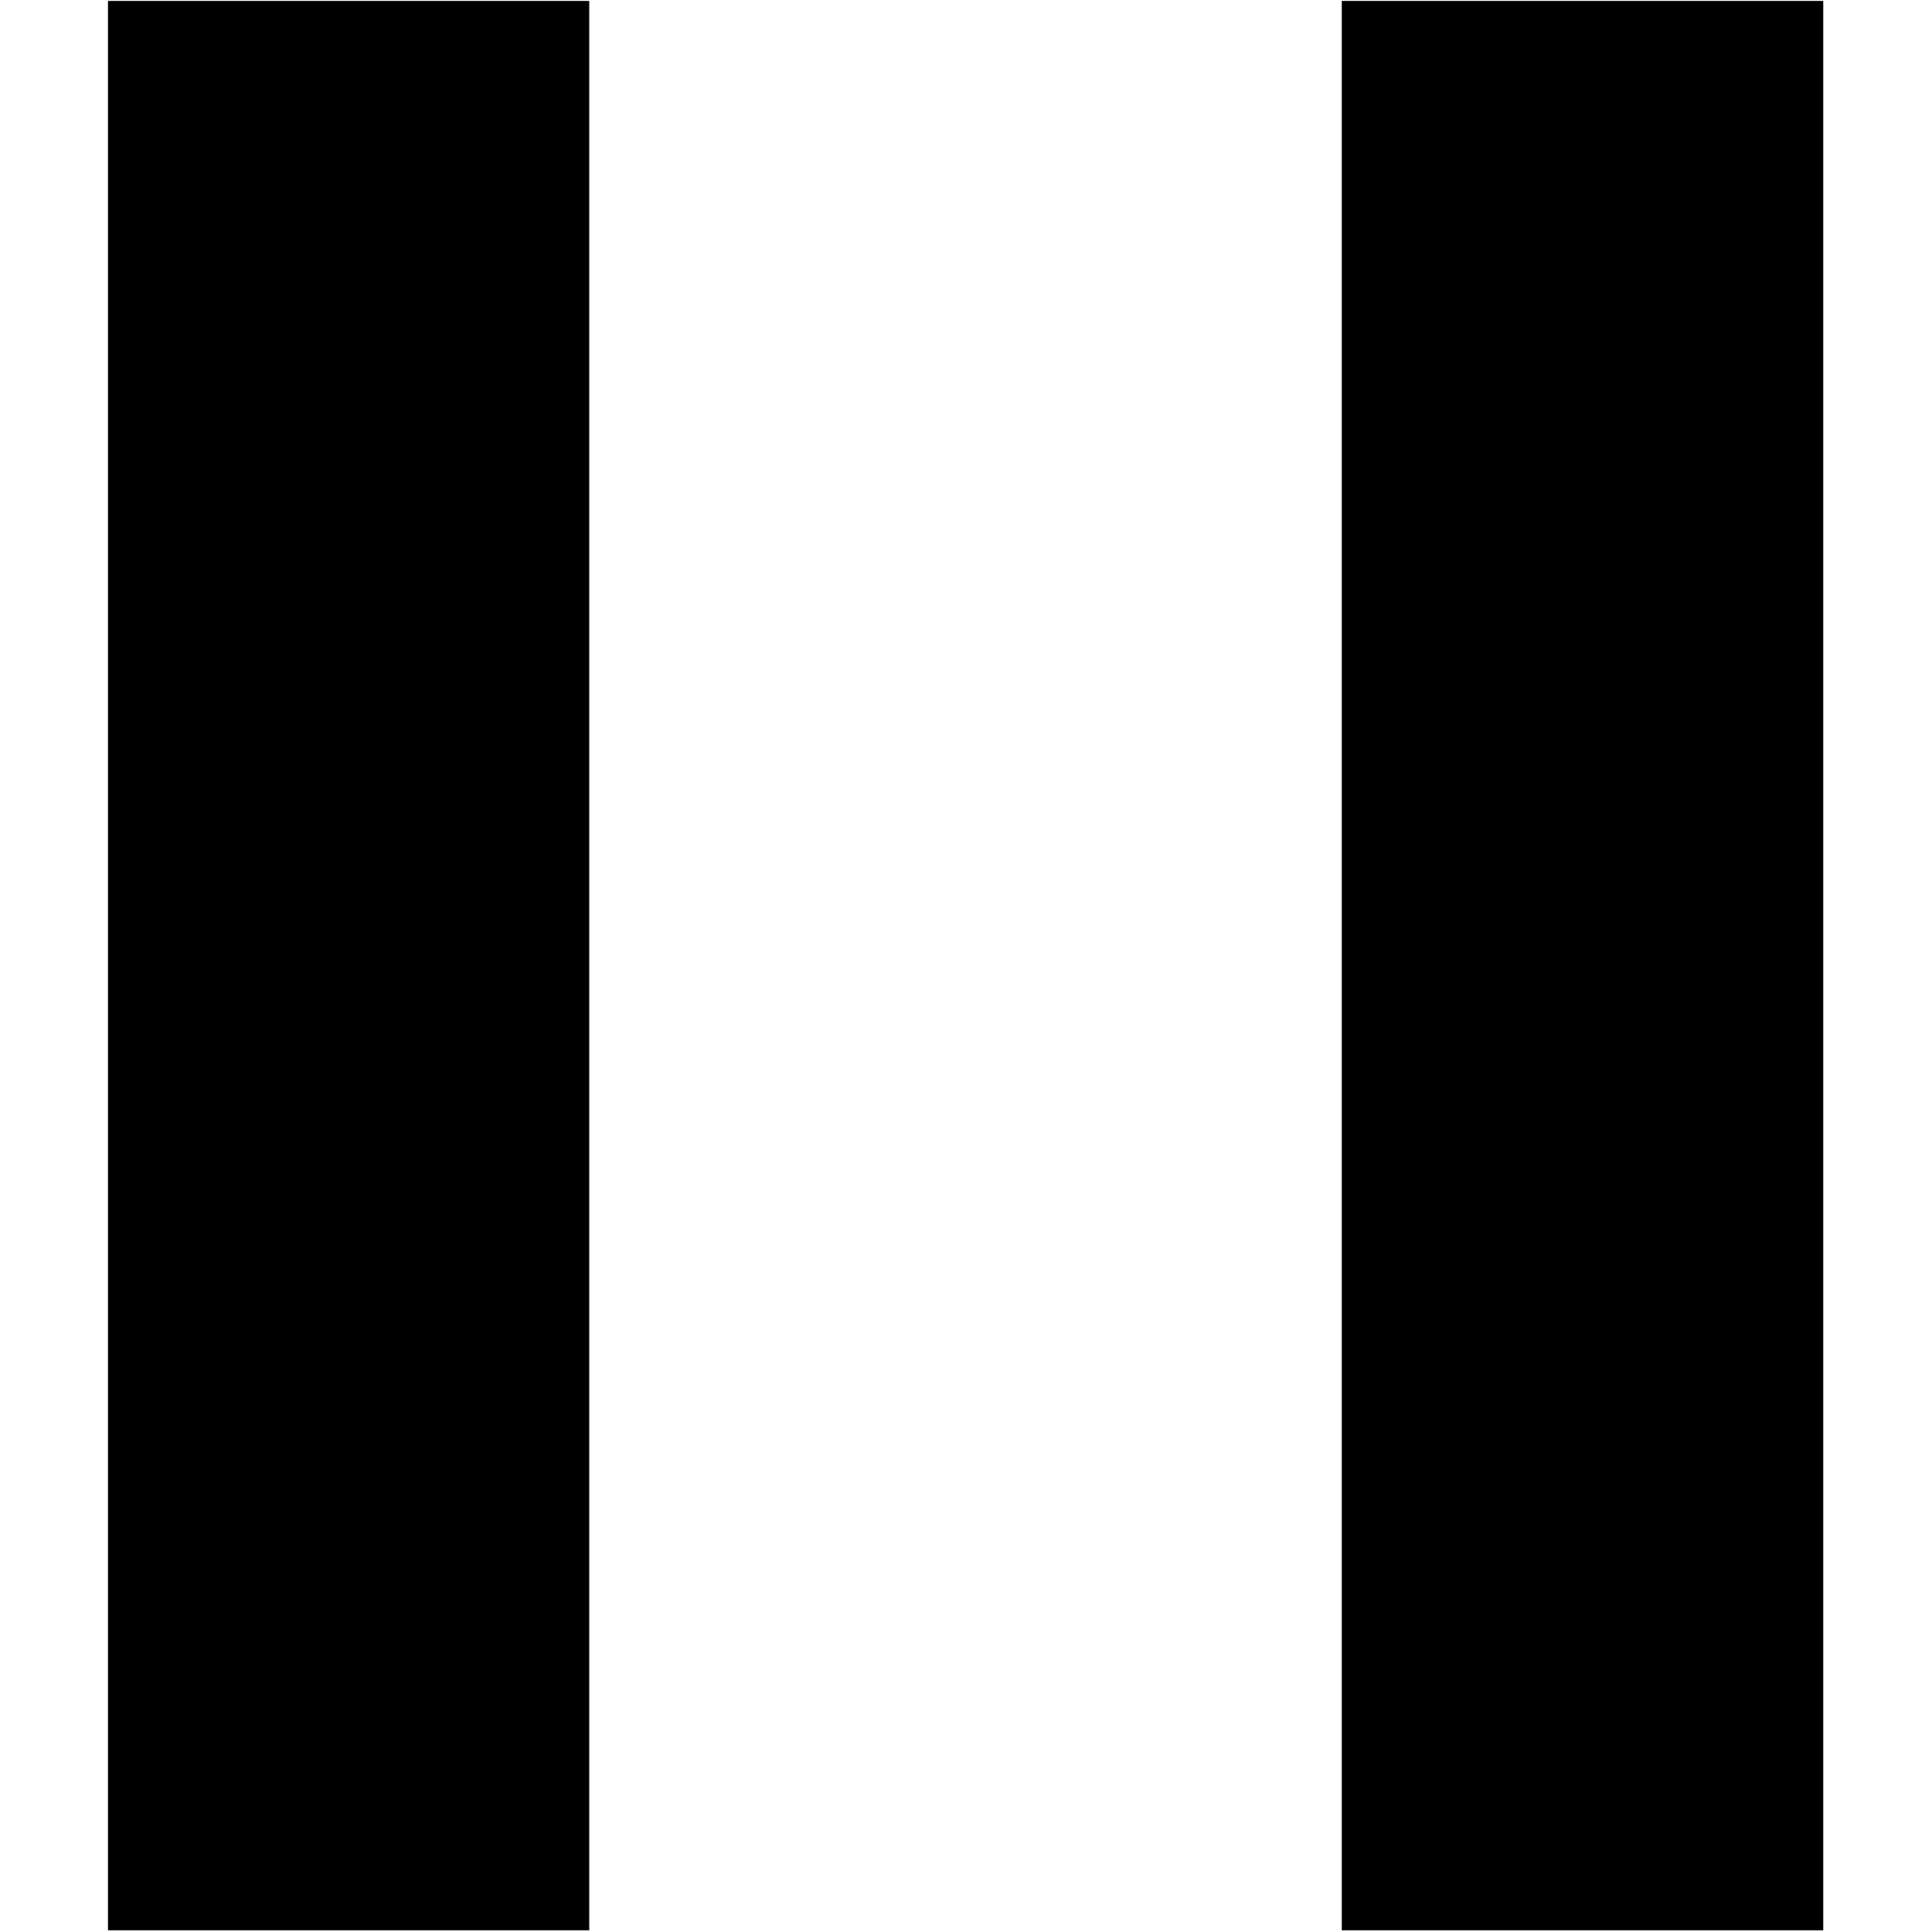
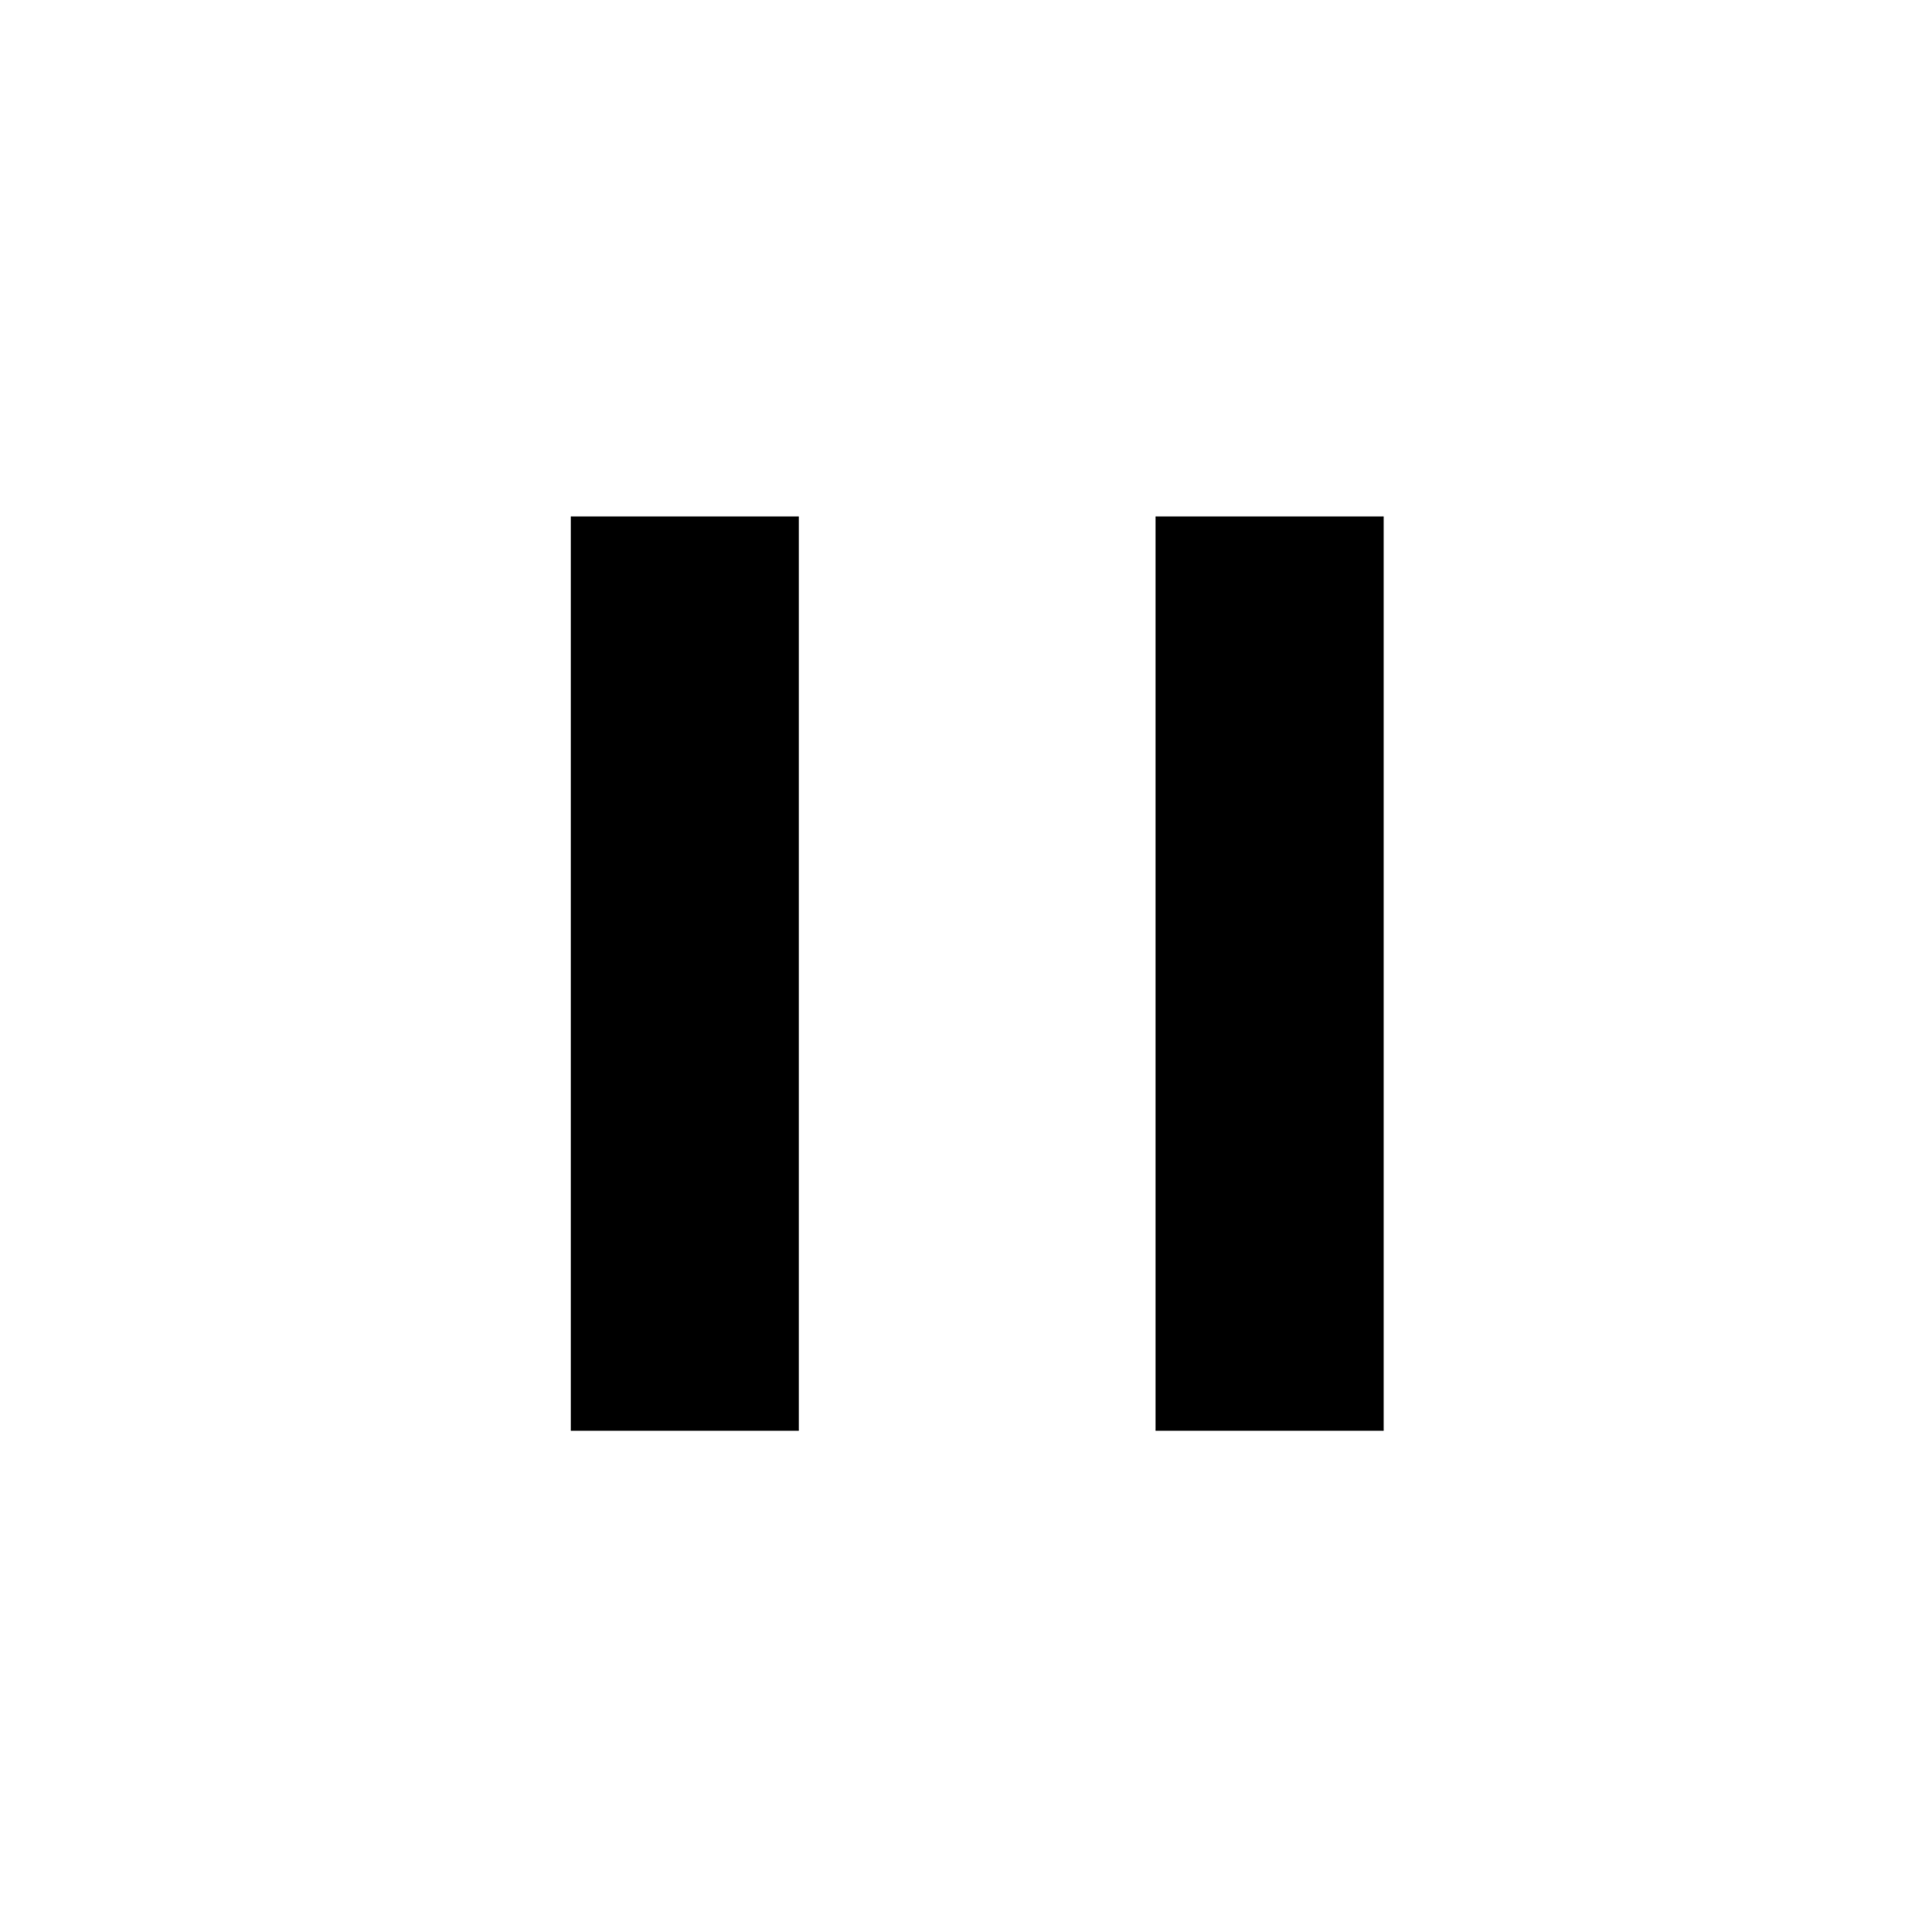
- <svg xmlns="http://www.w3.org/2000/svg" version="1.0" x="0px" y="0px" width="580px" height="580px" viewBox="0 0 580 580" enable-background="new 0 0 580 580" xml:space="preserve">
-   <g id="地図記号">
-     <path d="M32.422,579.718h144.532V0.282H32.422V579.718z M402.975,0.282v579.435h144.602V0.282H402.975z" />
+ <svg xmlns="http://www.w3.org/2000/svg" width="580" height="580">
+   <g class="layer">
+     <path d="m171.422,429.718l68.5,0l0,-274.621l-68.5,0l0,274.621zm175.622,-274.621l0,274.62l68.533,0l0,-274.62l-68.533,0z" fill="black" id="svg_1" />
  </g>
-   <g id="ガイド">
- </g>
</svg>
